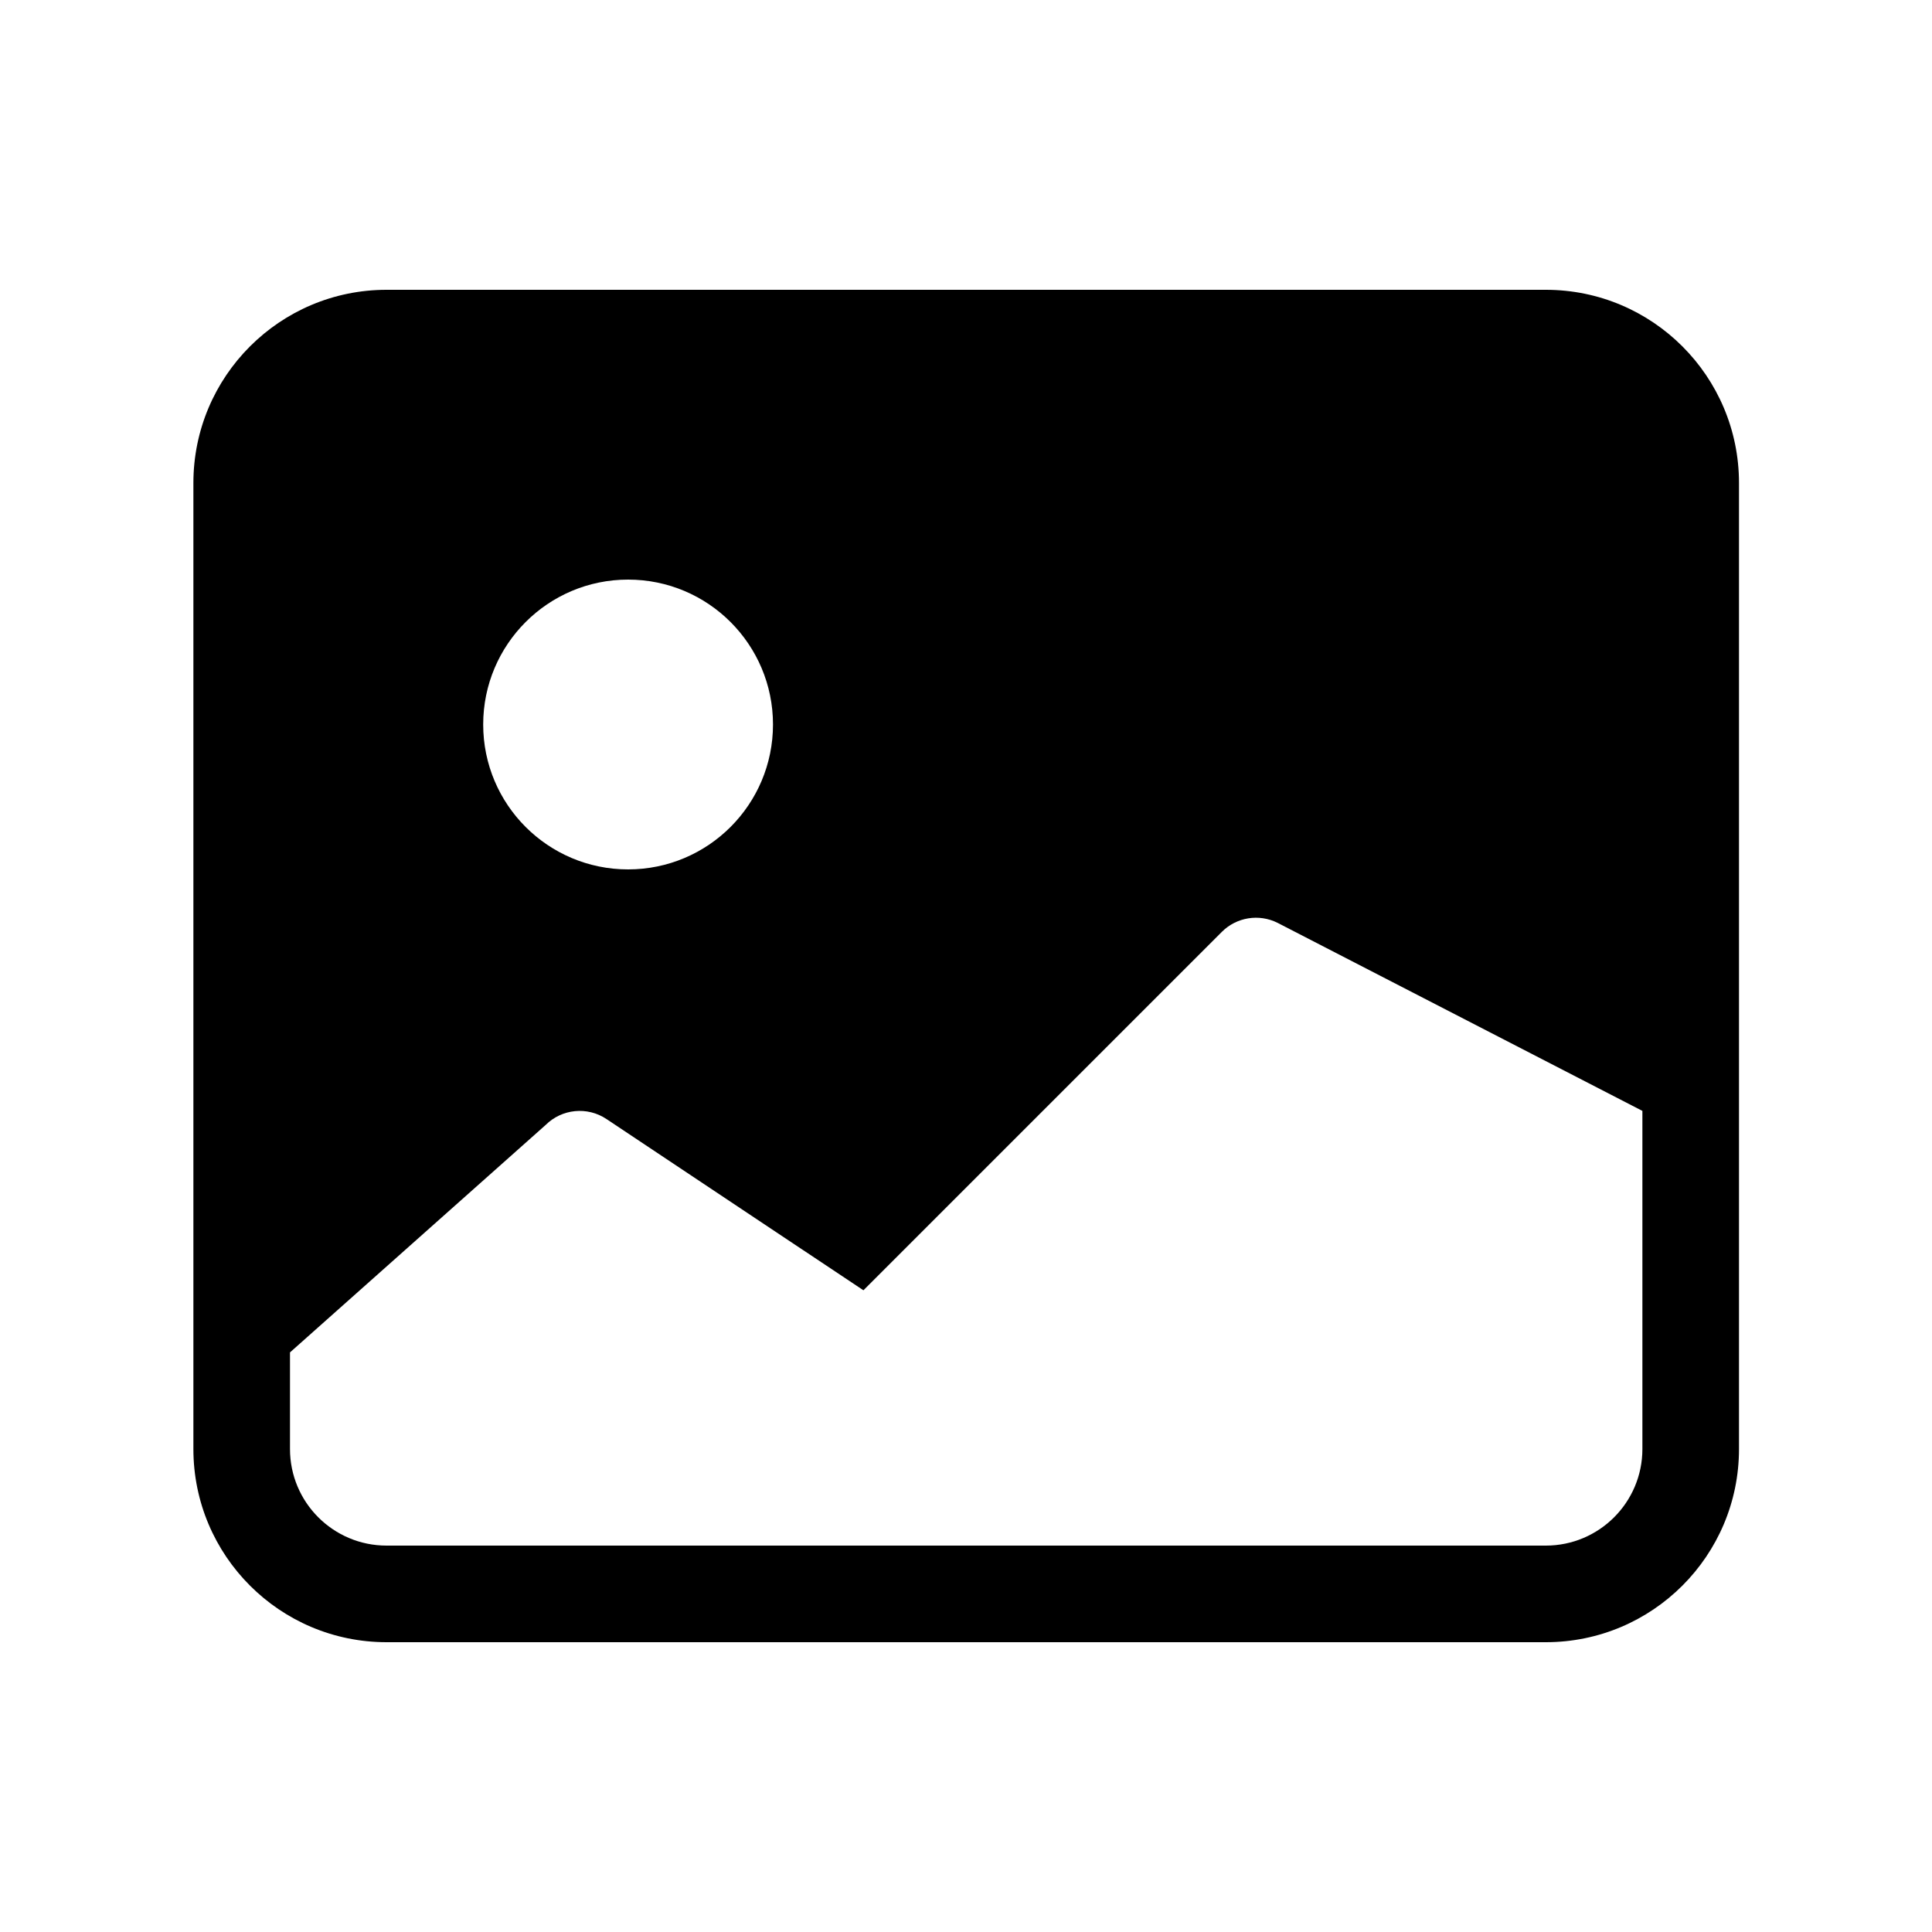
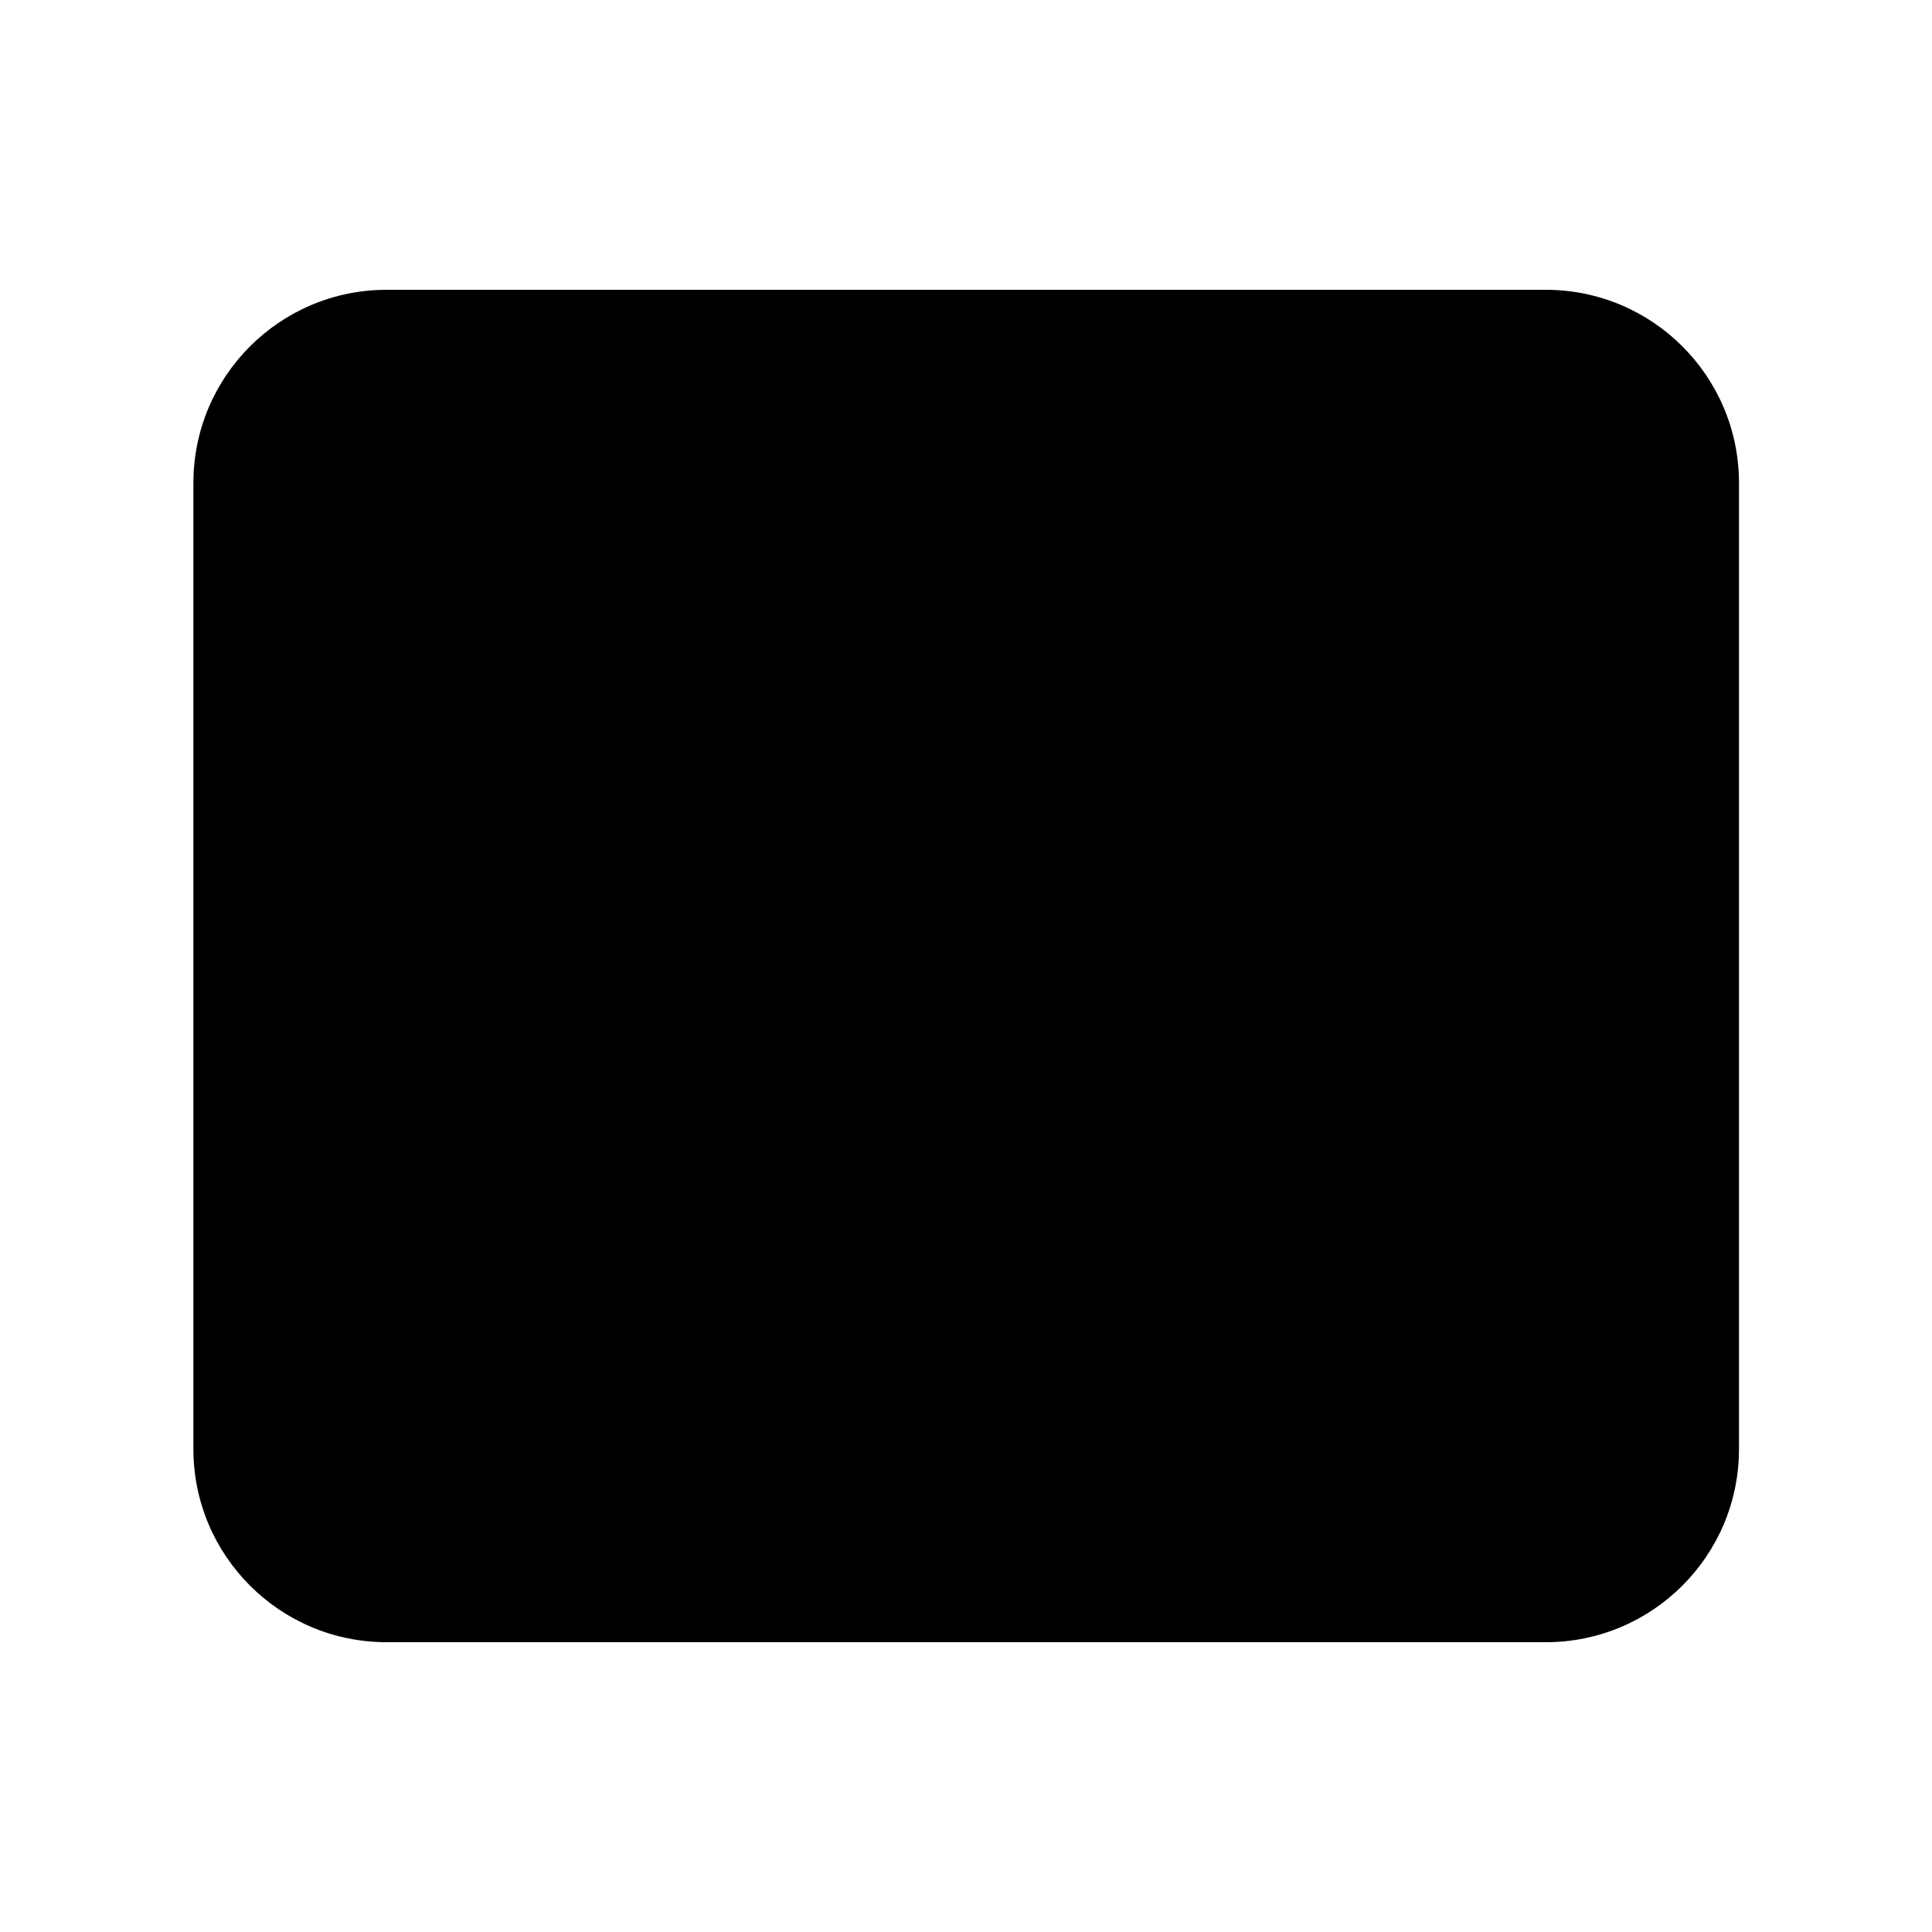
<svg xmlns="http://www.w3.org/2000/svg" class="bi bi-image-fill" width="1em" height="1em" viewBox="0 0 20 20" fill="currentColor">
-   <path fill-rule="evenodd" d="M2.002 5a2 2 0 012-2h12a2 2 0 012 2v10a2 2 0 01-2 2h-12a2 2 0 01-2-2V5zm1 9l2.646-2.354a.5.5 0 01.63-.062l2.66 1.773 3.71-3.71a.5.5 0 01.577-.094l3.777 1.947V15a1 1 0 01-1 1h-12a1 1 0 01-1-1v-1zm5-6.5a1.5 1.5 0 11-3 0 1.5 1.5 0 013 0z" clip-rule="evenodd" />
+   <path fillRule="evenodd" d="M2.002 5a2 2 0 012-2h12a2 2 0 012 2v10a2 2 0 01-2 2h-12a2 2 0 01-2-2V5zm1 9l2.646-2.354a.5.5 0 01.63-.062l2.66 1.773 3.71-3.71a.5.5 0 01.577-.094l3.777 1.947V15a1 1 0 01-1 1h-12a1 1 0 01-1-1v-1zm5-6.5a1.5 1.5 0 11-3 0 1.5 1.5 0 013 0z" clipRule="evenodd" />
</svg>
